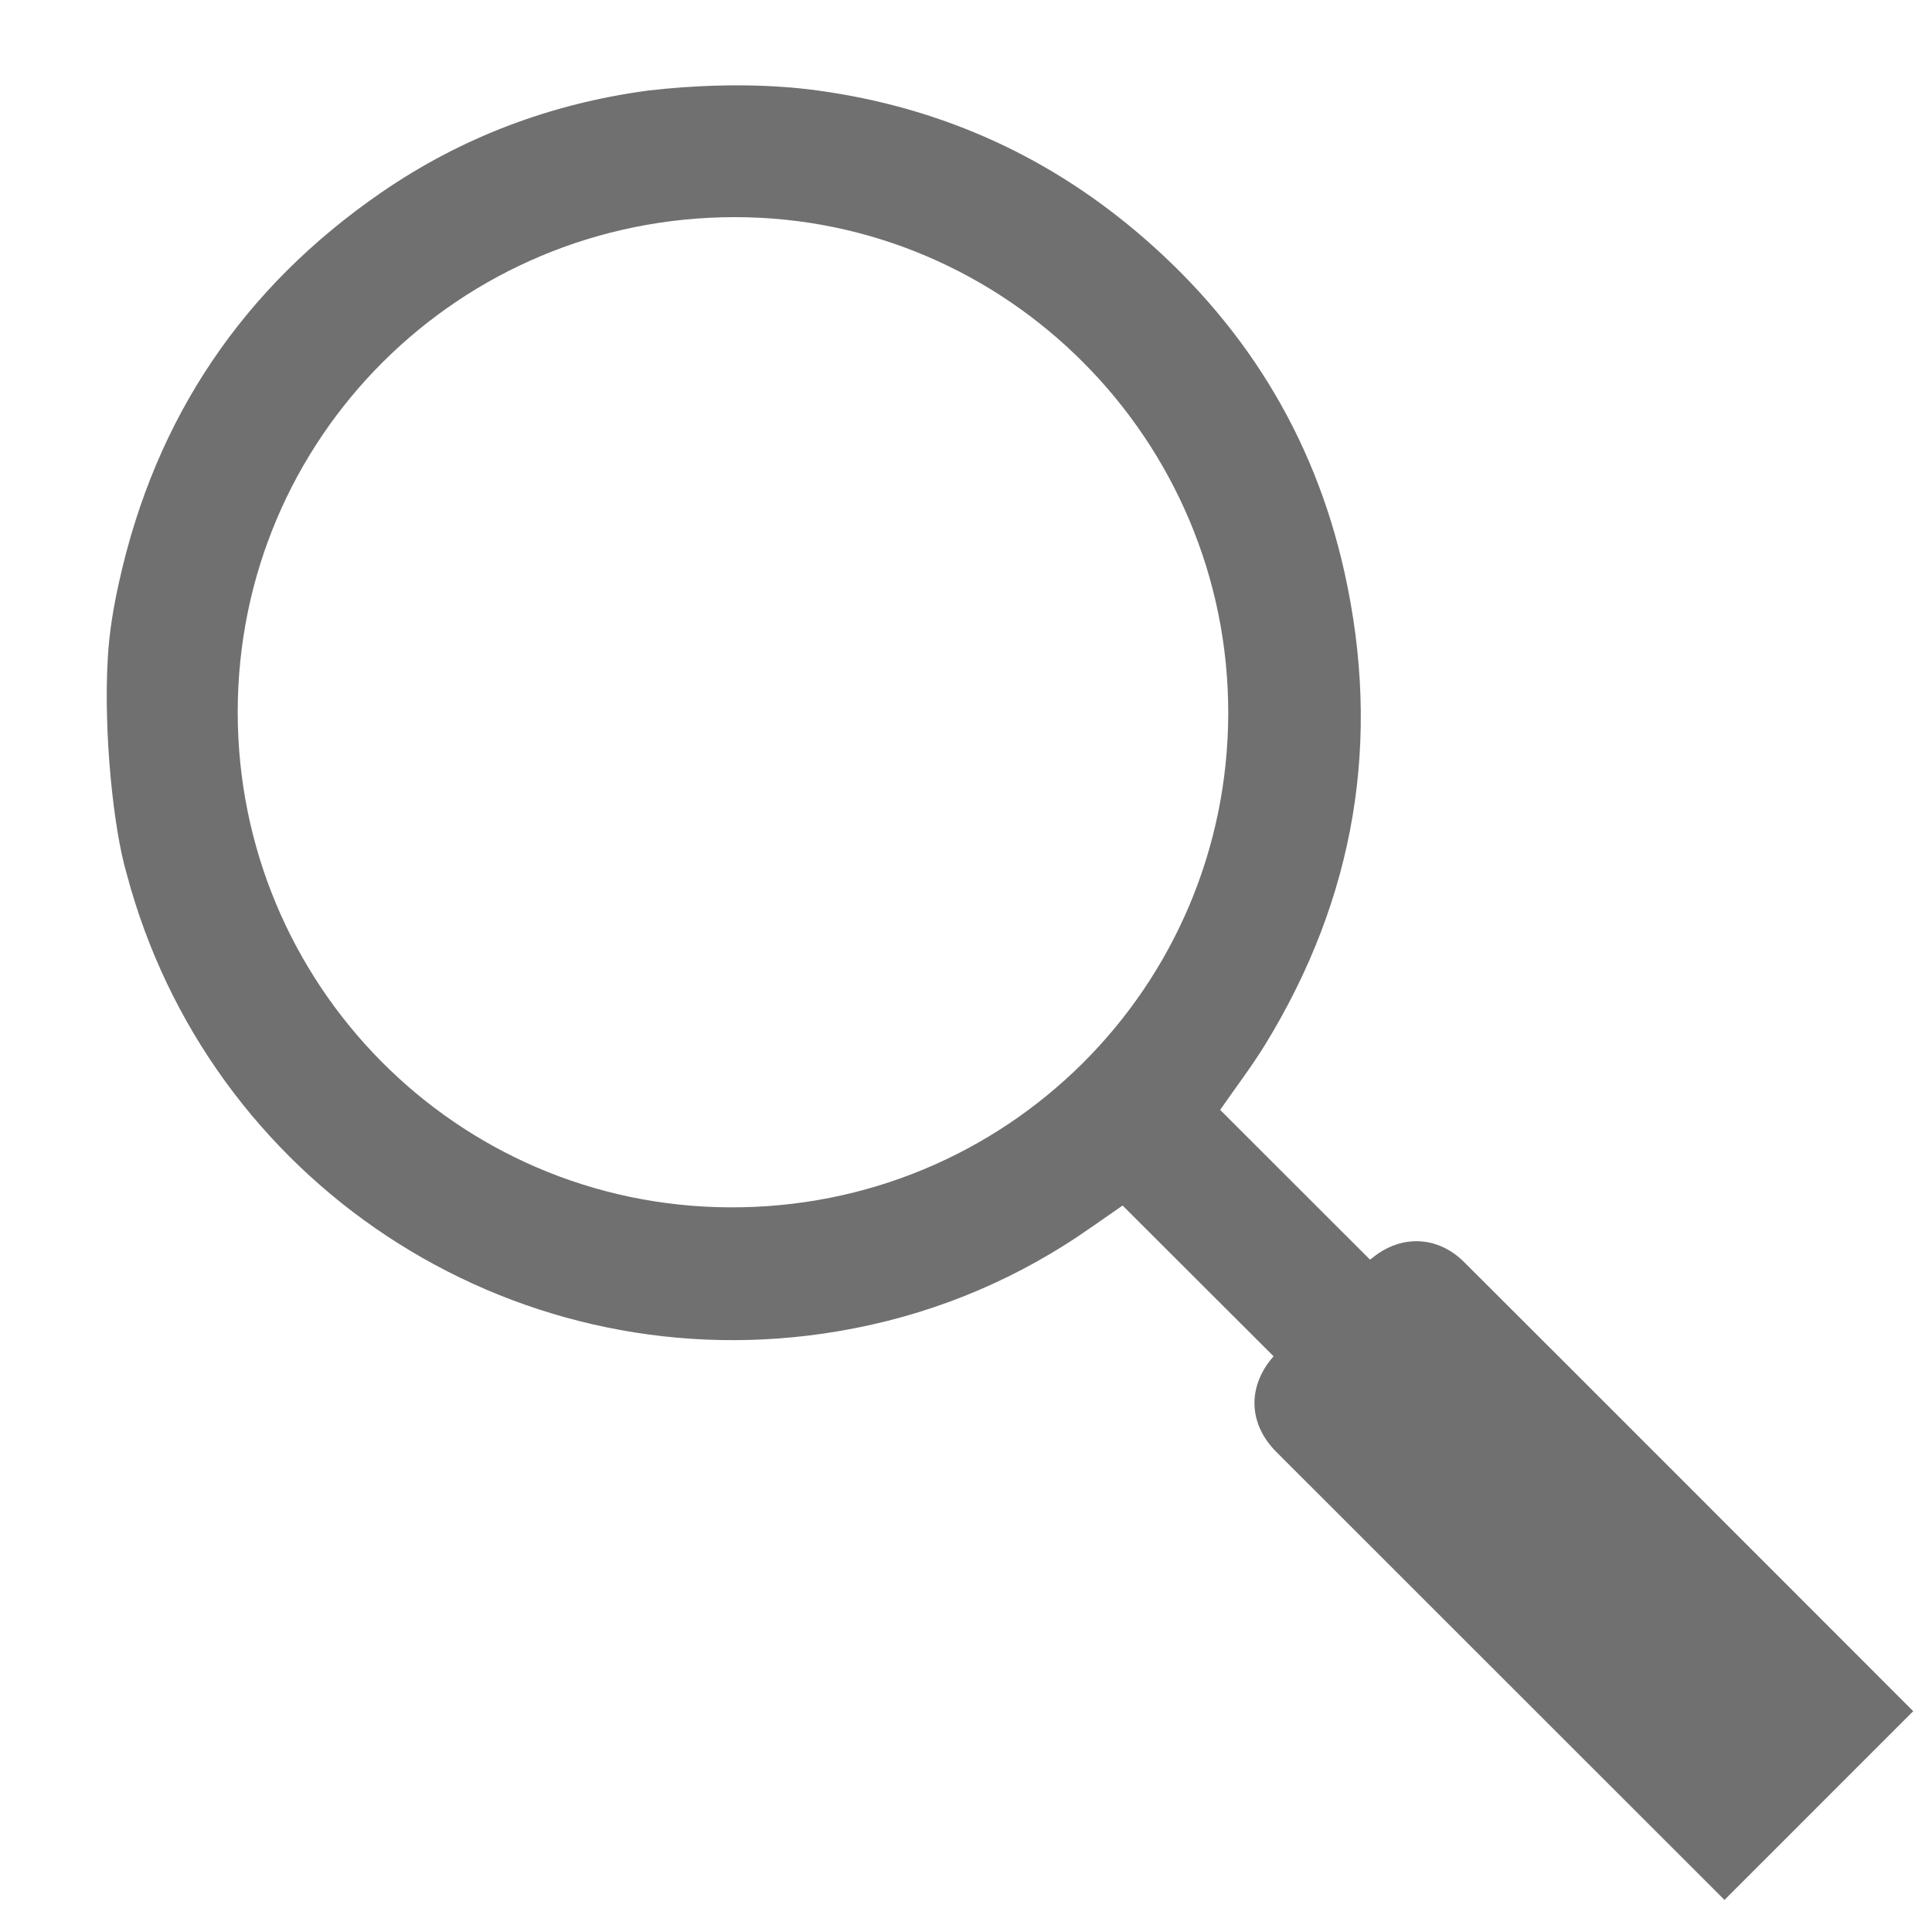
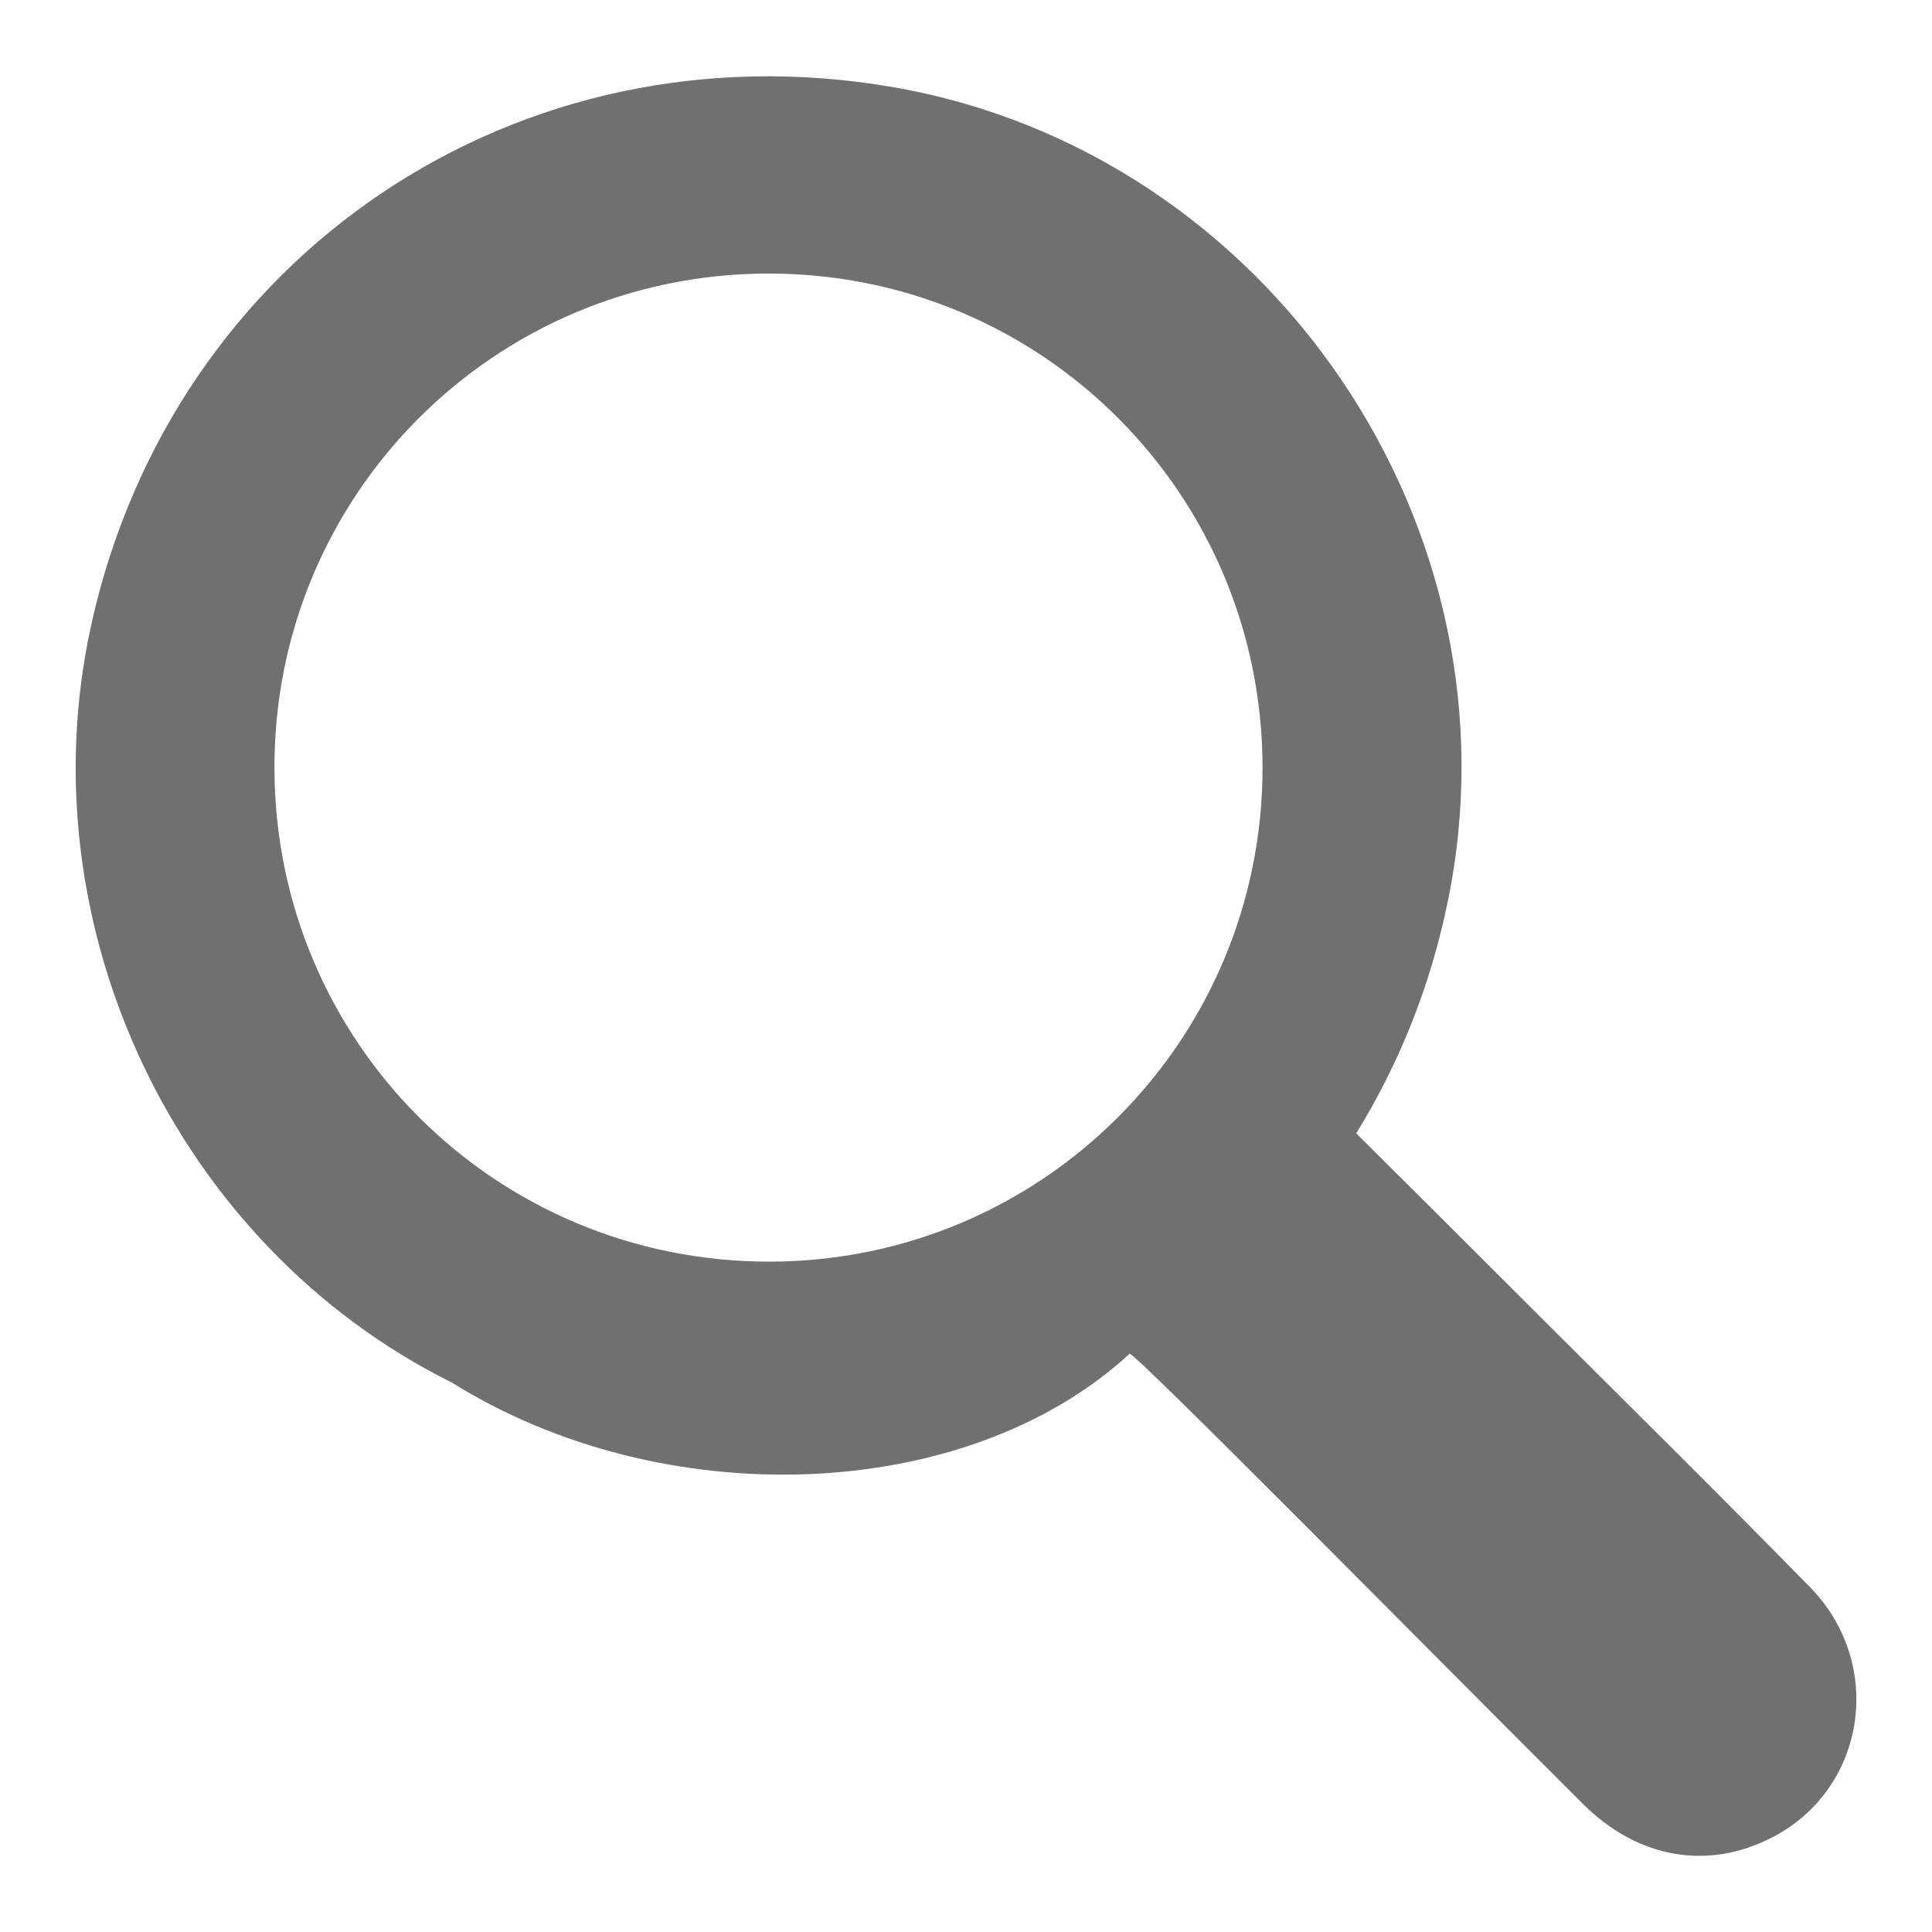
- <svg xmlns="http://www.w3.org/2000/svg" version="1.1" id="Layer_1" x="0px" y="0px" width="23.667px" height="23.667px" viewBox="12.833 13.5 23.667 23.667" enable-background="new 12.833 13.5 23.667 23.667" xml:space="preserve">
+ <svg xmlns="http://www.w3.org/2000/svg" version="1.1" id="Layer_1" x="0px" y="0px" width="23.667px" height="23.667px" viewBox="0 0 23.667 23.667" enable-background="new 0 0 23.667 23.667" xml:space="preserve">
  <g>
-     <path fill="#707070" d="M28.469,31.287c-0.338-0.338-0.358-0.783-0.056-1.148c0.01-0.011,0.019-0.021,0.021-0.025   c-0.618-0.618-1.234-1.232-1.849-1.846c-0.227,0.155-0.461,0.326-0.704,0.48c-0.91,0.573-1.898,0.933-2.959,1.088   c-3.867,0.562-7.538-1.858-8.539-5.639c-0.162-0.551-0.284-1.733-0.229-2.645c0.018-0.313,0.071-0.626,0.14-0.933   c0.445-2.004,1.517-3.594,3.207-4.759c0.986-0.679,2.079-1.09,3.266-1.25c1.154-0.134,1.937-0.021,2.092,0   c1.455,0.2,2.749,0.768,3.874,1.71c1.321,1.108,2.194,2.502,2.569,4.187c0.458,2.054,0.132,3.988-0.968,5.785   c-0.172,0.28-0.373,0.542-0.554,0.804c0.604,0.604,1.217,1.216,1.836,1.835c-0.003,0.001,0.014-0.011,0.03-0.023   c0.353-0.288,0.802-0.27,1.125,0.055c0.803,0.799,5.499,5.499,5.499,5.499c-0.642,0.642-1.67,1.669-2.312,2.312   C33.959,36.773,29.733,32.553,28.469,31.287z M15.745,22.223c0,3.324,2.668,6.05,6.023,6.067c3.384,0.018,6.107-2.695,6.111-6.056   c0.002-3.342-2.712-6.073-6.041-6.074C18.463,16.159,15.746,18.865,15.745,22.223z" />
+     <path fill-rule="evenodd" clip-rule="evenodd" fill="#707070" d="M18.734,15.997c1.148,1.147,2.304,2.287,3.439,3.446   c0.92,0.941,0.687,2.459-0.448,3.057c-0.791,0.417-1.655,0.273-2.332-0.4c-1.777-1.77-5.511-5.557-5.556-5.516   c-2.003,1.844-5.713,1.969-8.299,0.354c-3.386-1.683-5.234-5.603-4.42-9.285c1.003-4.539,5.23-7.376,9.813-6.587   c4.627,0.796,7.763,5.413,6.798,10.007c-0.207,0.993-0.571,1.924-1.115,2.811C17.334,14.599,18.035,15.297,18.734,15.997z    M3.362,9.417c0.01,3.354,2.716,6.045,6.072,6.038c3.337-0.006,6.033-2.711,6.032-6.052c-0.002-3.355-2.707-6.057-6.059-6.052   C6.053,3.357,3.352,6.066,3.362,9.417z" />
  </g>
</svg>
